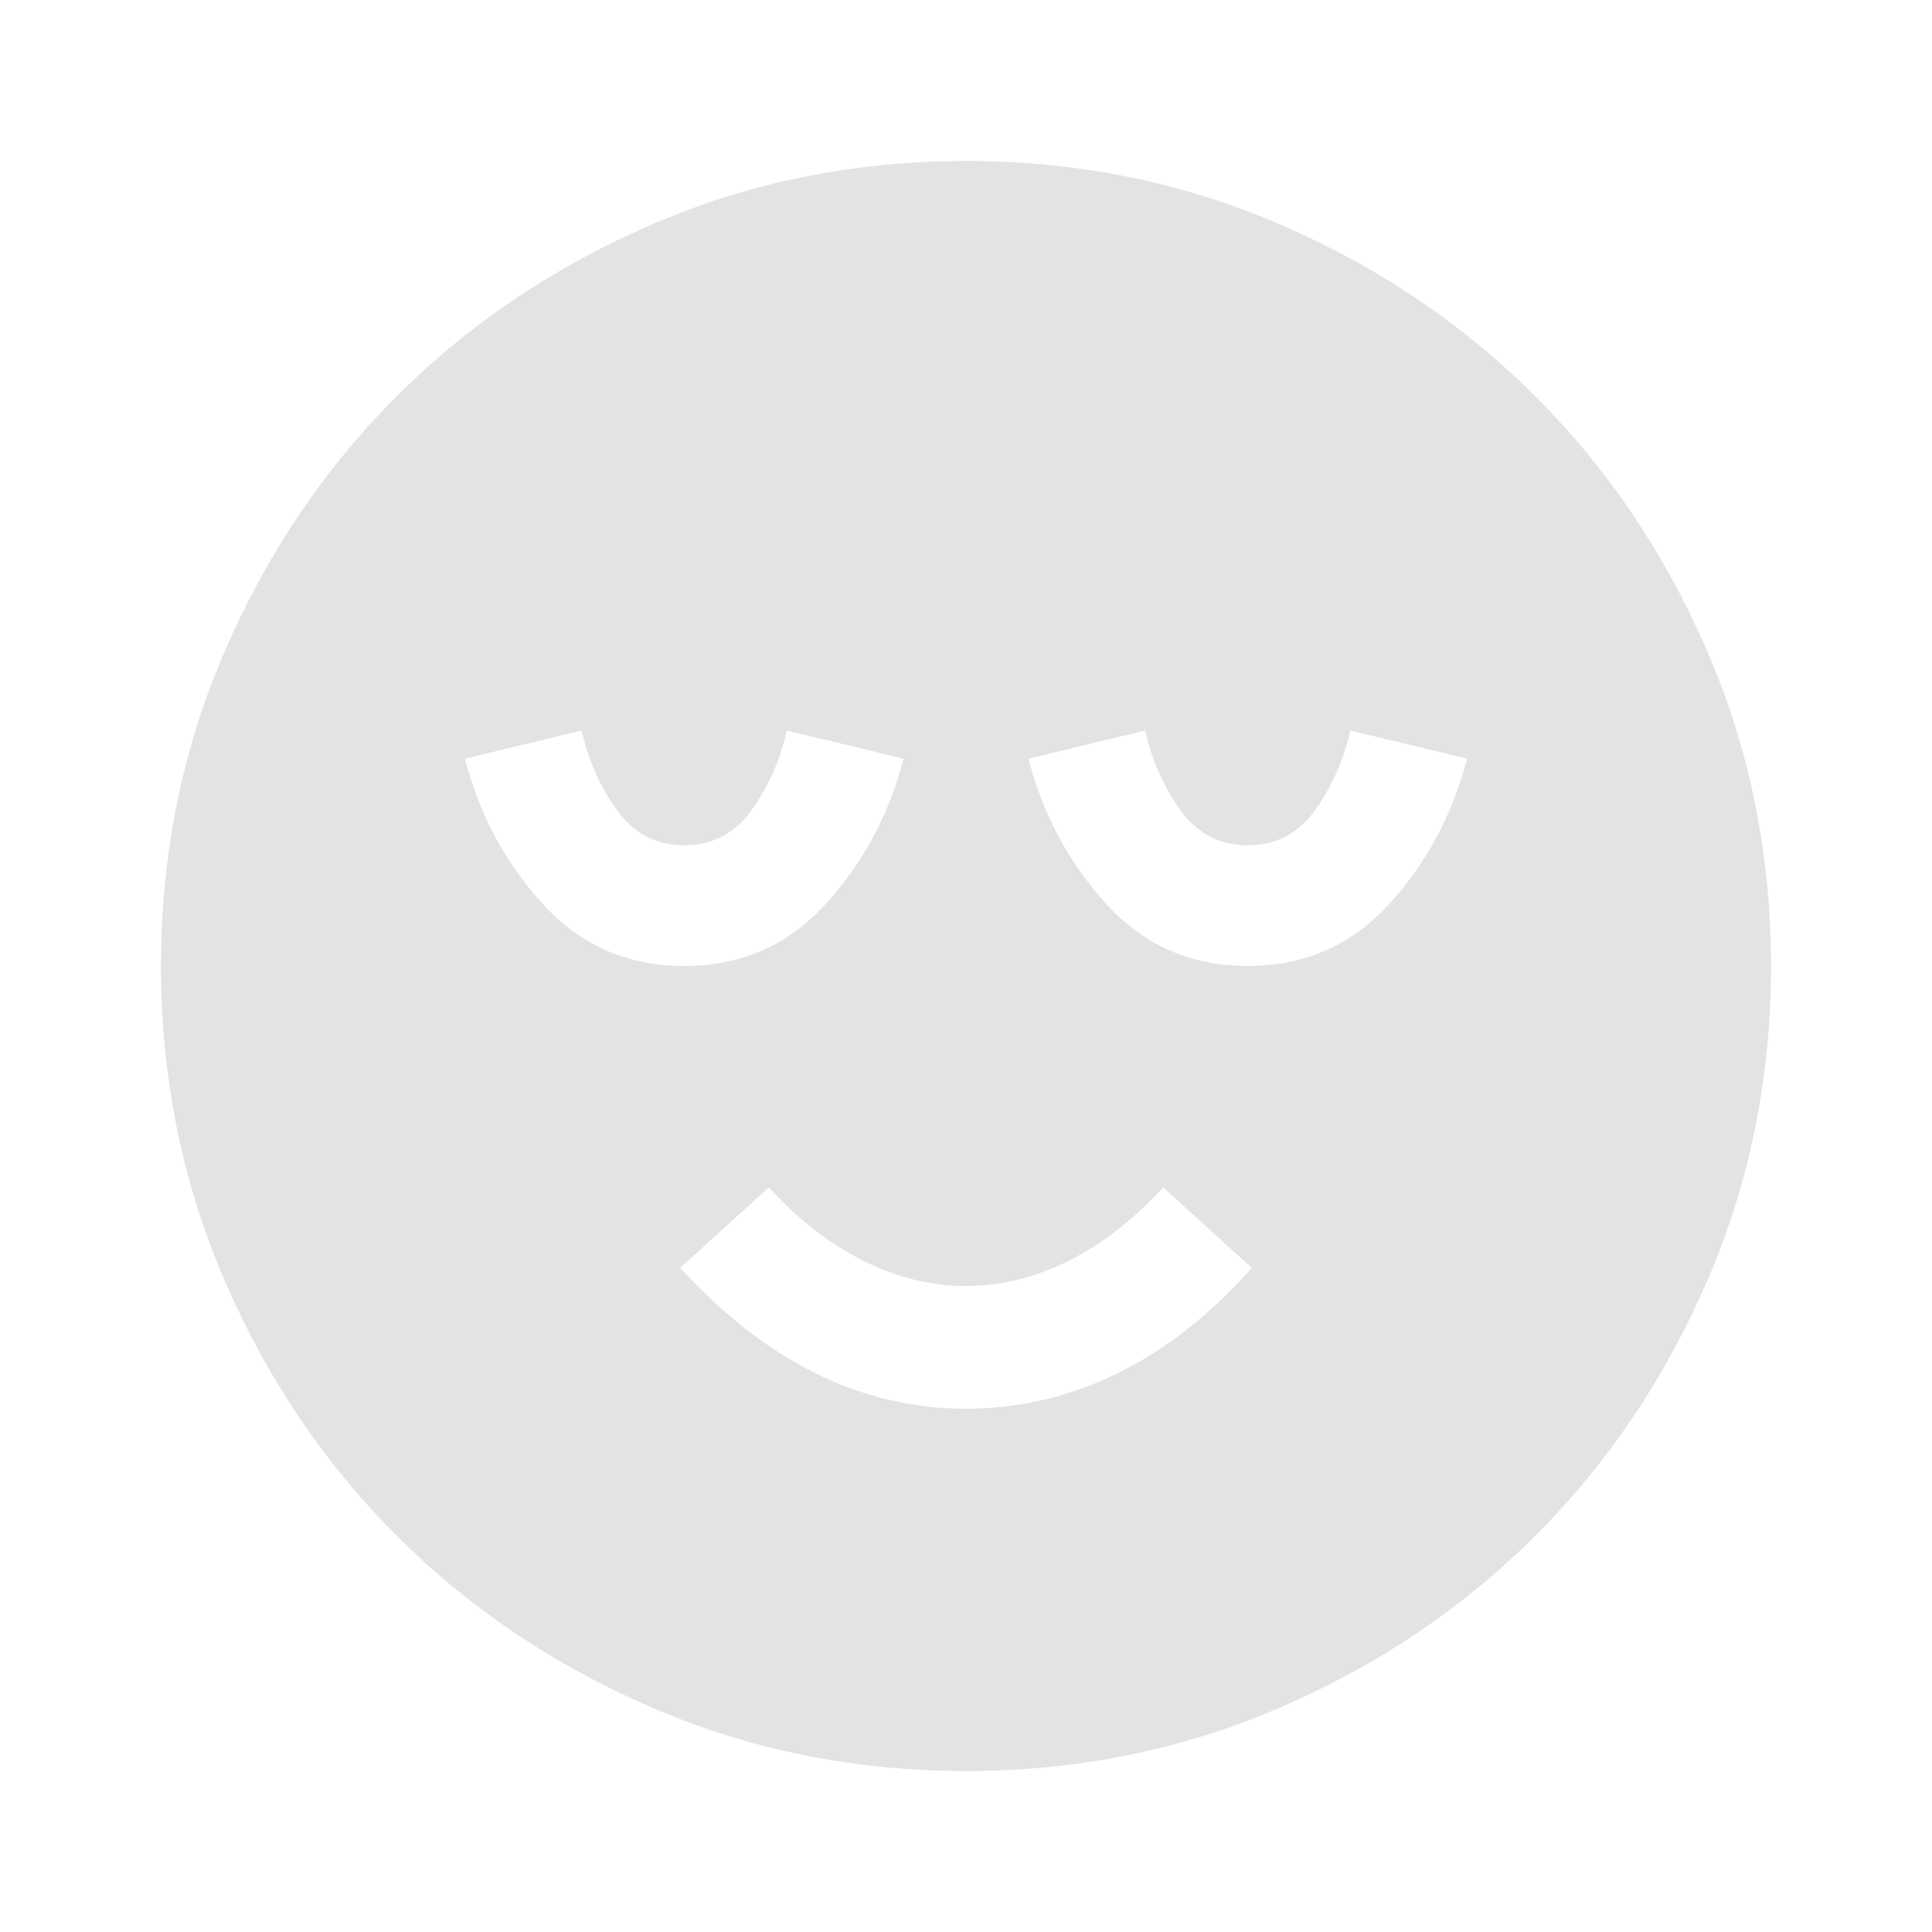
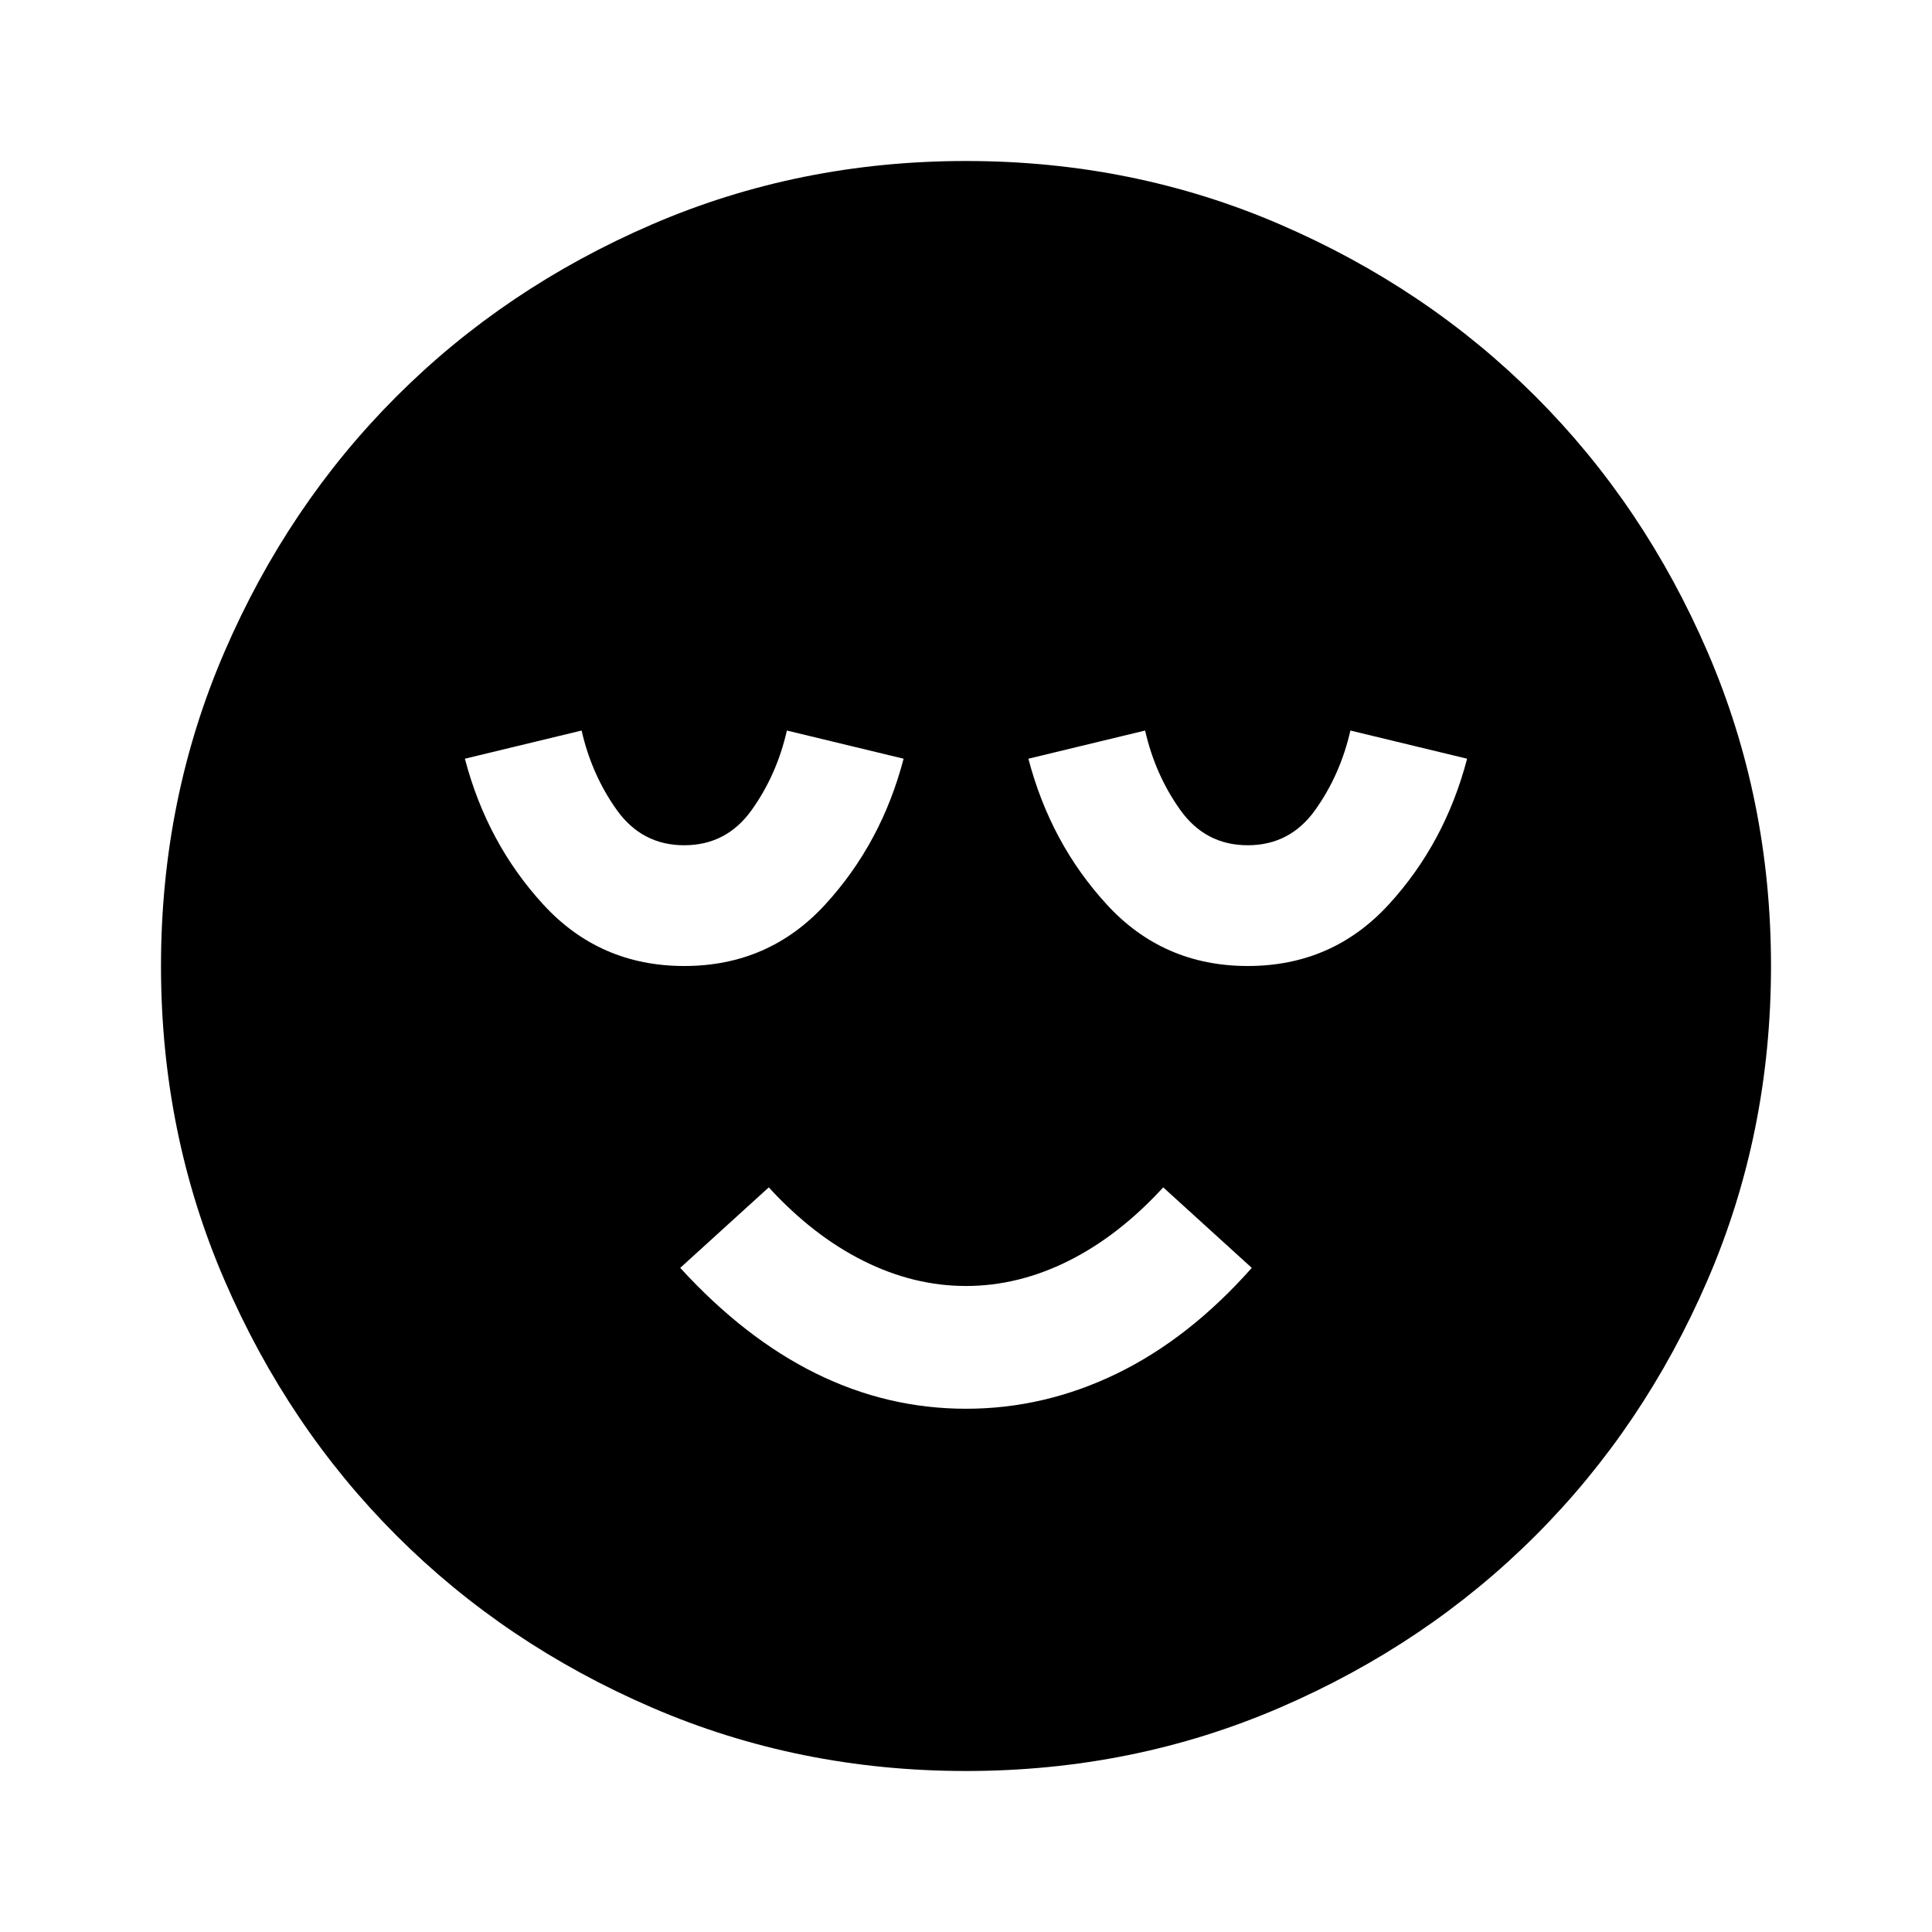
- <svg xmlns="http://www.w3.org/2000/svg" height="24px" viewBox="0 -960 960 960" width="24px" fill="#e3e3e3">
+ <svg xmlns="http://www.w3.org/2000/svg" height="24px" viewBox="0 -960 960 960" width="24px" fill="currentColor">
  <path d="M480-260q39 0 75-17.5t67-52.5l-44-40q-22 24-47 36.5T480-321q-26 0-51-12.5T382-370l-44 40q32 35 67.5 52.5T480-260ZM324-111.5Q251-143 197-197t-85.5-127Q80-397 80-480t31.5-156Q143-709 197-763t127-85.5Q397-880 480-880t156 31.5Q709-817 763-763t85.5 127Q880-563 880-480t-31.5 156Q817-251 763-197t-127 85.5Q563-80 480-80t-156-31.5Zm86-399q28-30.5 39-72.5l-58-14q-5 22-17.5 39.5T340-540q-21 0-33.5-17.5T289-597l-58 14q11 42 39 72.5t70 30.5q42 0 70-30.5Zm280 0q28-30.5 39-72.5l-58-14q-5 22-17.5 39.5T620-540q-21 0-33.5-17.5T569-597l-58 14q11 42 39 72.5t70 30.5q42 0 70-30.5Z" />
</svg>
